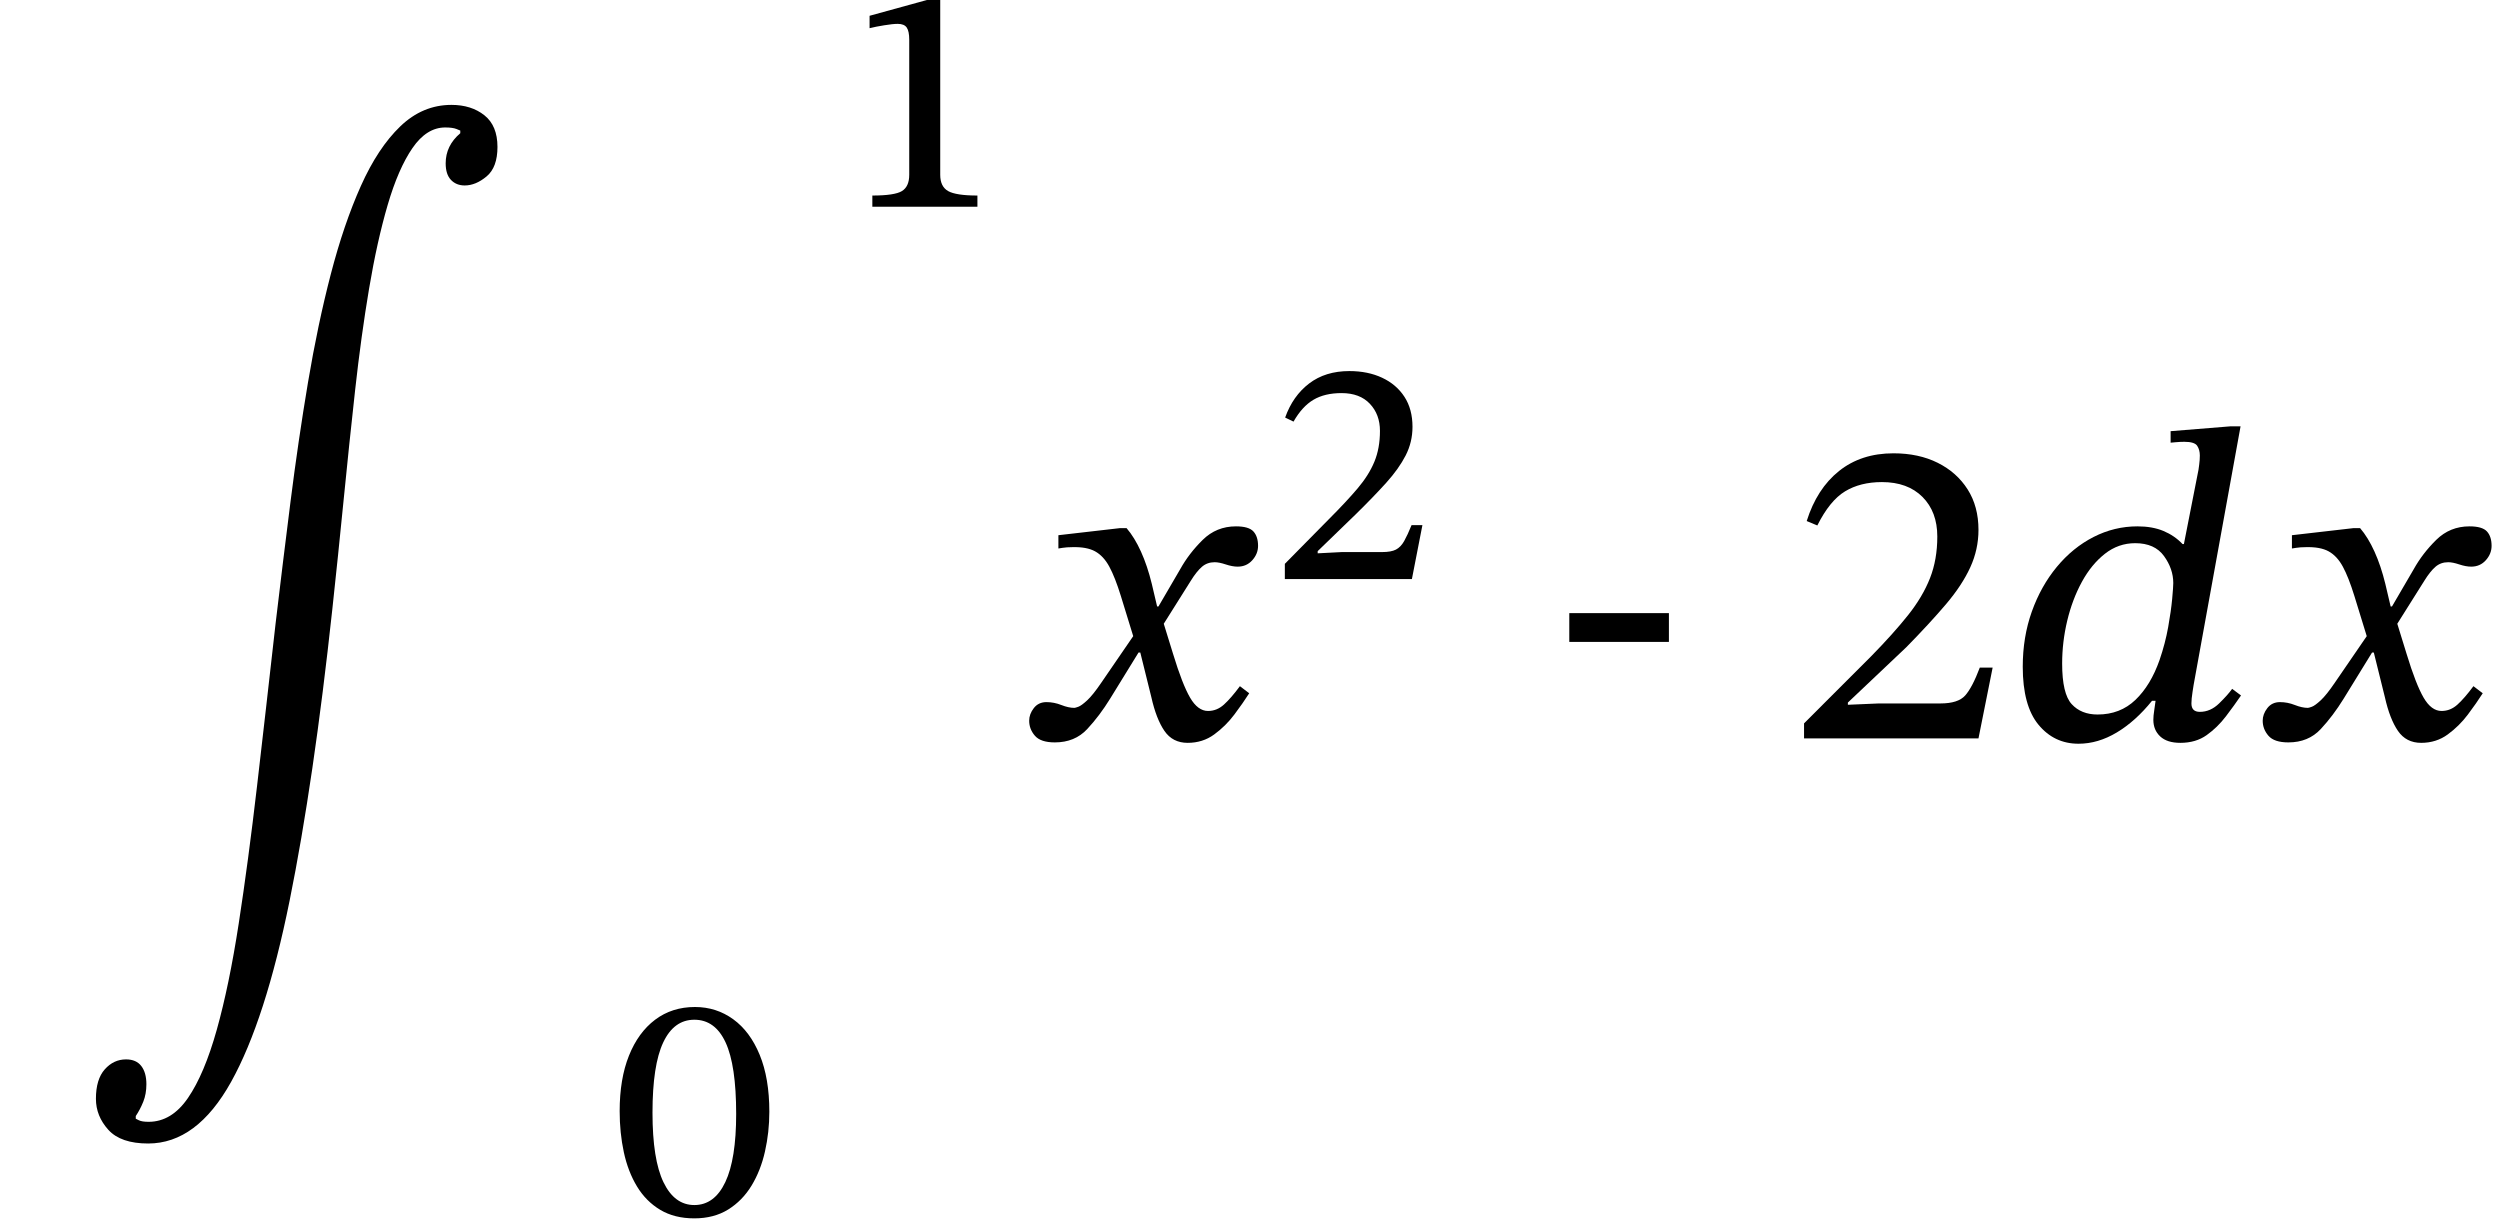
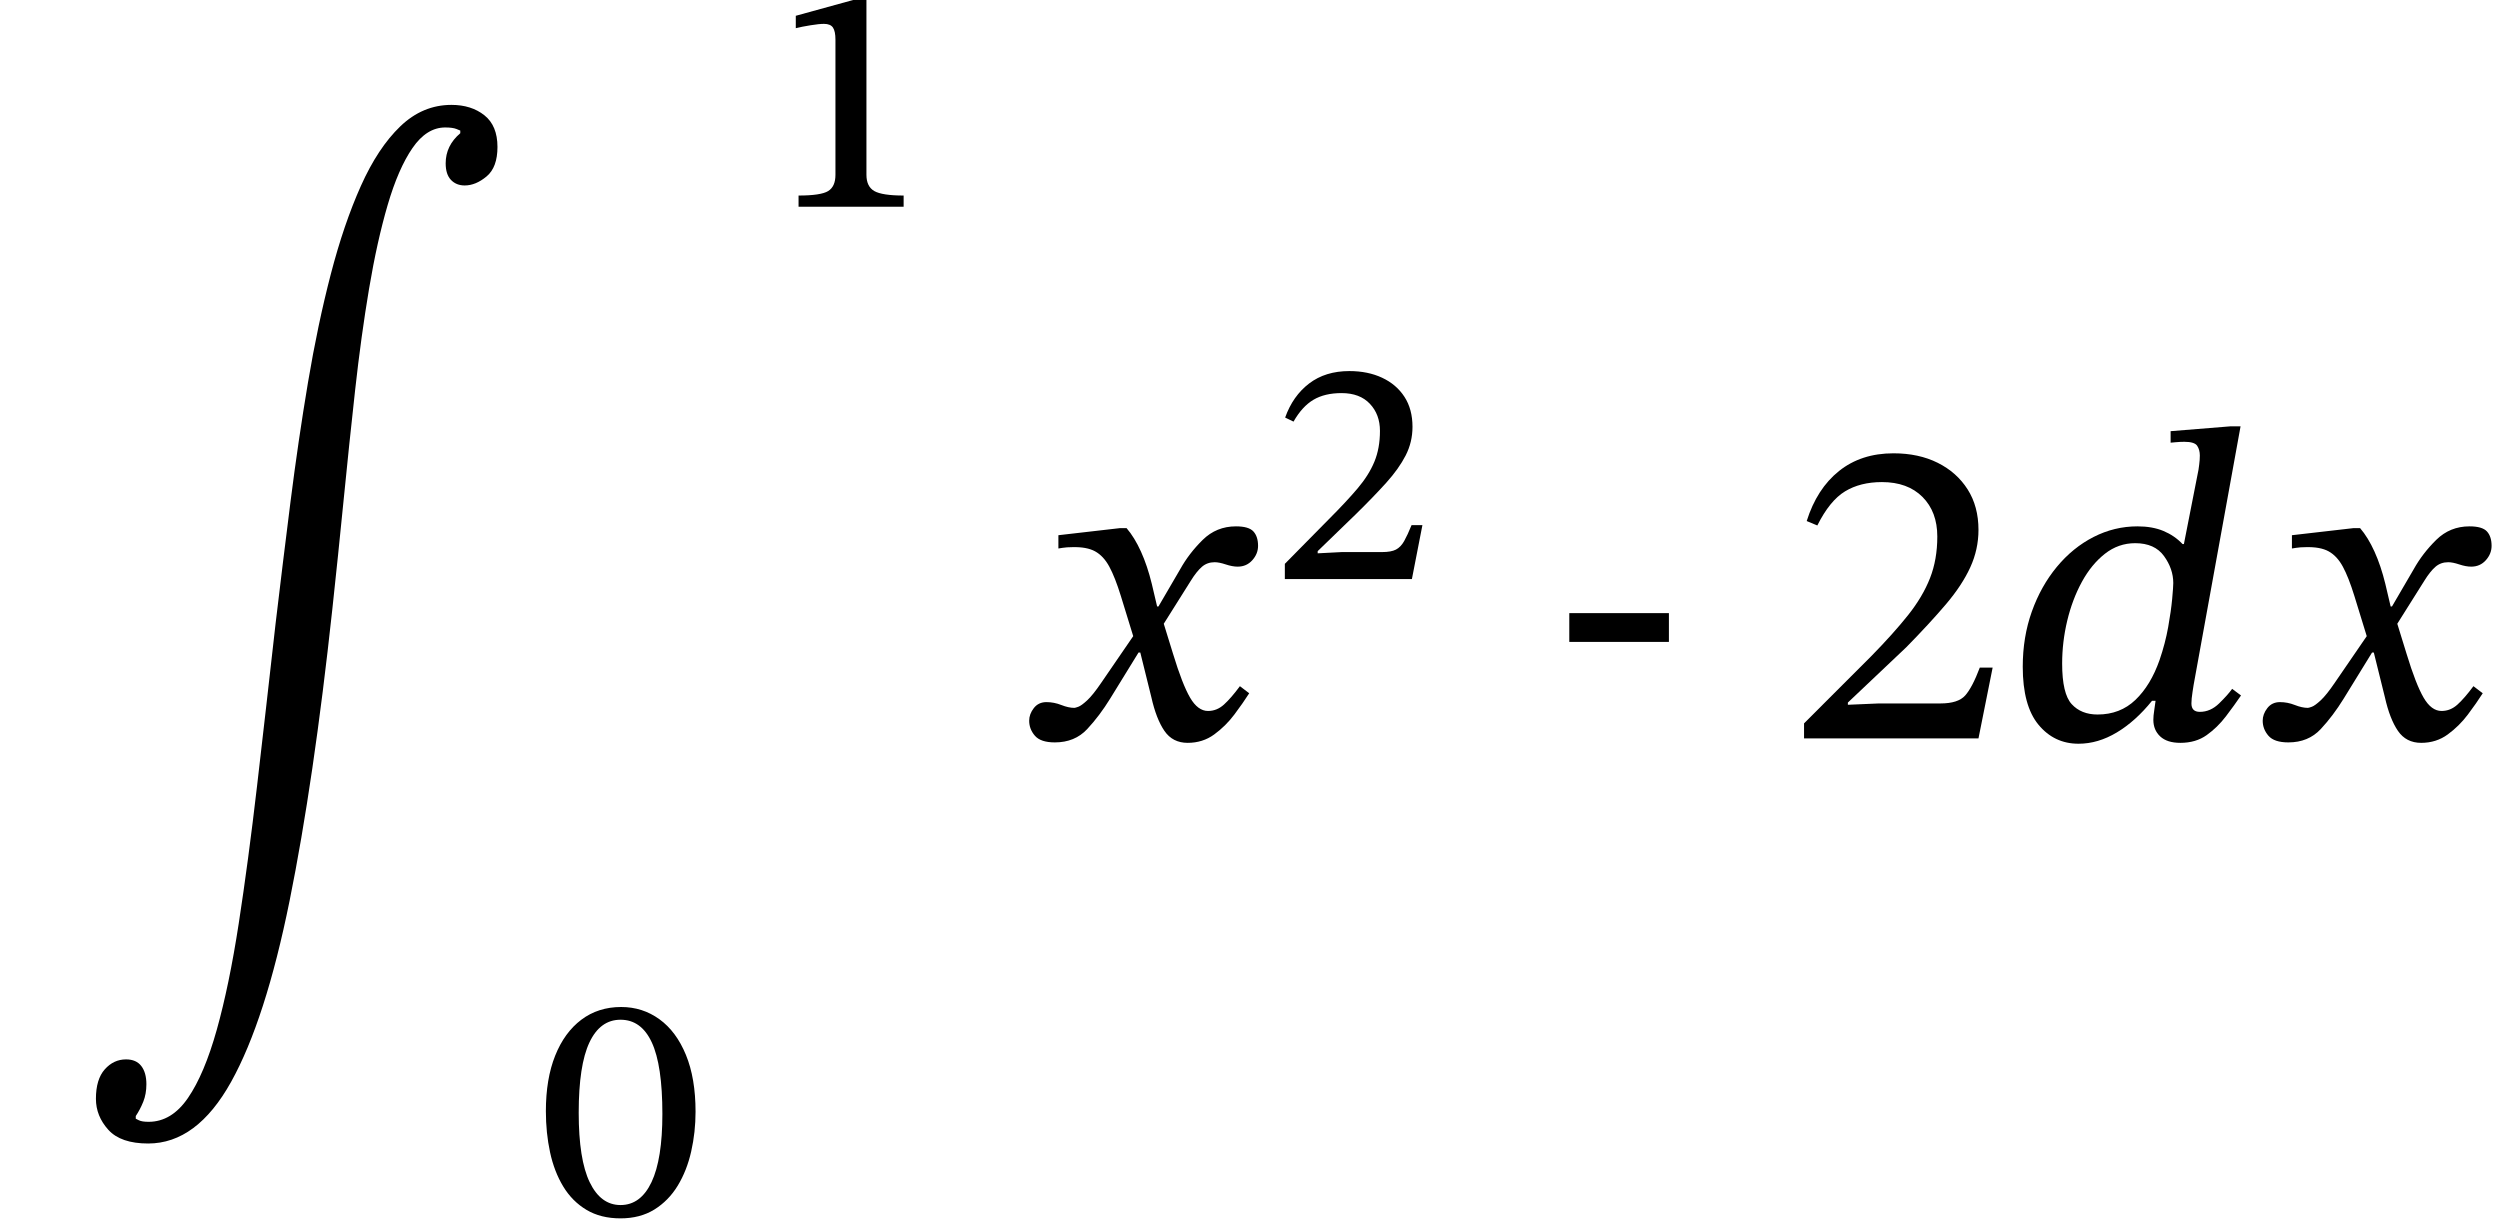
<svg xmlns="http://www.w3.org/2000/svg" width="67.763" height="33.024" viewBox="0 0 67.763 33.024">
  <g fill="#000000">
    <path d="M12.476 3.611L12.476 3.539Q12.476 3.539 12.374 3.497Q12.272 3.455 12.068 3.455Q11.564 3.455 11.18 4.013Q10.796 4.571 10.508 5.555Q10.22 6.539 10.004 7.823Q9.788 9.107 9.626 10.571Q9.464 12.035 9.314 13.553Q9.164 15.071 9.008 16.511Q8.504 21.179 7.85 24.413Q7.196 27.647 6.266 29.321Q5.336 30.995 4.016 30.995Q3.272 30.995 2.936 30.623Q2.6 30.251 2.6 29.783Q2.6 29.255 2.84 28.985Q3.08 28.715 3.416 28.715Q3.692 28.715 3.83 28.895Q3.968 29.075 3.968 29.387Q3.968 29.651 3.884 29.861Q3.8 30.071 3.68 30.251L3.68 30.323Q3.68 30.323 3.764 30.365Q3.848 30.407 4.028 30.407Q4.652 30.407 5.096 29.759Q5.54 29.111 5.876 27.911Q6.212 26.711 6.47 25.037Q6.728 23.363 6.968 21.299Q7.208 19.235 7.472 16.883Q7.664 15.263 7.874 13.601Q8.084 11.939 8.348 10.367Q8.612 8.795 8.966 7.433Q9.32 6.071 9.782 5.039Q10.244 4.007 10.85 3.425Q11.456 2.843 12.236 2.843Q12.776 2.843 13.13 3.125Q13.484 3.407 13.484 3.983Q13.484 4.535 13.19 4.781Q12.896 5.027 12.596 5.027Q12.368 5.027 12.224 4.877Q12.08 4.727 12.08 4.427Q12.08 3.947 12.476 3.611Z" />
-     <path d="M26.493 5.603L23.645 5.603L23.645 5.3Q24.25 5.3 24.447 5.179Q24.645 5.057 24.645 4.738L24.645 1.075Q24.645 0.848 24.578 0.748Q24.51 0.647 24.334 0.647Q24.2 0.647 23.969 0.685Q23.738 0.722 23.57 0.764L23.57 0.428L25.124 0L25.485 0L25.485 4.738Q25.485 5.057 25.699 5.179Q25.913 5.3 26.493 5.3Z" />
-     <path d="M20.853 30.134Q20.853 30.689 20.735 31.21Q20.618 31.73 20.37 32.138Q20.122 32.545 19.736 32.785Q19.349 33.024 18.82 33.024Q18.282 33.024 17.896 32.793Q17.51 32.562 17.266 32.159Q17.022 31.756 16.909 31.231Q16.796 30.706 16.796 30.118Q16.796 29.244 17.048 28.614Q17.3 27.984 17.757 27.64Q18.215 27.295 18.837 27.295Q19.416 27.295 19.874 27.627Q20.332 27.959 20.592 28.593Q20.853 29.227 20.853 30.134ZM19.954 30.193Q19.954 28.874 19.668 28.257Q19.383 27.64 18.82 27.64Q18.266 27.64 17.976 28.257Q17.686 28.874 17.686 30.16Q17.686 31.428 17.984 32.045Q18.282 32.663 18.82 32.663Q19.366 32.663 19.66 32.041Q19.954 31.42 19.954 30.193Z" />
+     <path d="M24.493 5.603L21.645 5.603L21.645 5.3Q22.25 5.3 22.447 5.179Q22.645 5.057 22.645 4.738L22.645 1.075Q22.645 0.848 22.578 0.748Q22.51 0.647 22.334 0.647Q22.2 0.647 21.969 0.685Q21.738 0.722 21.57 0.764L21.57 0.428L23.124 0L23.485 0L23.485 4.738Q23.485 5.057 23.699 5.179Q23.913 5.3 24.493 5.3Z" />
+     <path d="M18.853 30.134Q18.853 30.689 18.735 31.21Q18.618 31.73 18.37 32.138Q18.122 32.545 17.736 32.785Q17.349 33.024 16.82 33.024Q16.282 33.024 15.896 32.793Q15.51 32.562 15.266 32.159Q15.022 31.756 14.909 31.231Q14.796 30.706 14.796 30.118Q14.796 29.244 15.048 28.614Q15.3 27.984 15.757 27.64Q16.215 27.295 16.837 27.295Q17.416 27.295 17.874 27.627Q18.332 27.959 18.592 28.593Q18.853 29.227 18.853 30.134ZM17.954 30.193Q17.954 28.874 17.668 28.257Q17.383 27.64 16.82 27.64Q16.266 27.64 15.976 28.257Q15.686 28.874 15.686 30.16Q15.686 31.428 15.984 32.045Q16.282 32.663 16.82 32.663Q17.366 32.663 17.66 32.041Q17.954 31.42 17.954 30.193Z" />
    <path d="M31.4 16.439L31.988 15.431Q32.228 14.999 32.6 14.633Q32.972 14.267 33.5 14.267Q33.848 14.267 33.974 14.405Q34.1 14.543 34.1 14.795Q34.1 15.011 33.944 15.185Q33.788 15.359 33.548 15.359Q33.404 15.359 33.224 15.299Q33.044 15.239 32.924 15.239Q32.72 15.239 32.576 15.365Q32.432 15.491 32.276 15.743L31.544 16.907L31.796 17.723Q32.048 18.551 32.258 18.911Q32.468 19.271 32.744 19.271Q32.984 19.271 33.176 19.097Q33.368 18.923 33.608 18.599L33.86 18.791Q33.692 19.055 33.458 19.367Q33.224 19.679 32.912 19.907Q32.6 20.135 32.192 20.135Q31.784 20.135 31.562 19.811Q31.34 19.487 31.208 18.899L30.908 17.687L30.86 17.687L30.092 18.935Q29.804 19.403 29.468 19.763Q29.132 20.123 28.592 20.123Q28.208 20.123 28.052 19.943Q27.896 19.763 27.896 19.535Q27.896 19.355 28.022 19.193Q28.148 19.031 28.364 19.031Q28.568 19.031 28.766 19.109Q28.964 19.187 29.12 19.187Q29.144 19.187 29.228 19.157Q29.312 19.127 29.468 18.983Q29.624 18.839 29.852 18.503L30.716 17.243L30.38 16.151Q30.224 15.647 30.068 15.359Q29.912 15.071 29.684 14.945Q29.456 14.819 29.06 14.831Q28.916 14.831 28.802 14.849Q28.688 14.867 28.688 14.867L28.688 14.507L30.356 14.315L30.536 14.315Q30.752 14.567 30.926 14.951Q31.1 15.335 31.22 15.827L31.364 16.439Z" />
    <path d="M38.555 14.233L38.27 15.695L34.826 15.695L34.826 15.283L36.018 14.074Q36.489 13.603 36.795 13.242Q37.102 12.881 37.253 12.515Q37.404 12.15 37.404 11.68Q37.404 11.234 37.131 10.945Q36.858 10.655 36.363 10.655Q35.909 10.655 35.603 10.835Q35.296 11.016 35.061 11.428L34.834 11.318Q35.044 10.73 35.485 10.394Q35.926 10.058 36.573 10.058Q37.077 10.058 37.463 10.239Q37.85 10.42 38.068 10.756Q38.286 11.092 38.286 11.57Q38.286 11.982 38.102 12.343Q37.917 12.704 37.577 13.082Q37.236 13.46 36.766 13.922L35.716 14.939L35.716 14.998L36.371 14.964L37.463 14.964Q37.707 14.964 37.837 14.897Q37.967 14.83 38.06 14.666Q38.152 14.502 38.261 14.233Z" />
    <path d="M45.236 17.399L42.536 17.399L42.536 16.619L45.236 16.619Z" />
    <path d="M54.011 18.095L53.627 20.015L48.899 20.015L48.899 19.607L50.723 17.783Q51.323 17.171 51.719 16.673Q52.115 16.175 52.313 15.671Q52.511 15.167 52.511 14.543Q52.511 13.871 52.109 13.469Q51.707 13.067 51.011 13.067Q50.423 13.067 50.009 13.319Q49.595 13.571 49.259 14.243L48.971 14.123Q49.247 13.247 49.847 12.767Q50.447 12.287 51.323 12.287Q52.007 12.287 52.523 12.545Q53.039 12.803 53.333 13.265Q53.627 13.727 53.627 14.363Q53.627 14.891 53.405 15.377Q53.183 15.863 52.745 16.379Q52.307 16.895 51.671 17.543L50.087 19.043L50.087 19.103L50.927 19.067L52.595 19.067Q53.075 19.067 53.267 18.851Q53.459 18.635 53.663 18.095Z" />
    <path d="M60.731 11.555L59.459 18.563Q59.459 18.563 59.429 18.755Q59.399 18.947 59.399 19.067Q59.399 19.295 59.627 19.295Q59.915 19.295 60.149 19.067Q60.383 18.839 60.503 18.671L60.743 18.851Q60.563 19.115 60.335 19.415Q60.107 19.715 59.813 19.925Q59.519 20.135 59.099 20.135Q58.739 20.135 58.553 19.961Q58.367 19.787 58.367 19.511Q58.367 19.403 58.391 19.253Q58.415 19.103 58.427 18.995L58.331 18.995Q57.887 19.547 57.377 19.853Q56.867 20.159 56.339 20.159Q55.679 20.159 55.253 19.643Q54.827 19.127 54.827 18.071Q54.827 17.267 55.073 16.577Q55.319 15.887 55.751 15.365Q56.183 14.843 56.747 14.555Q57.311 14.267 57.935 14.267Q58.343 14.267 58.643 14.393Q58.943 14.519 59.159 14.747L59.195 14.747L59.591 12.731Q59.591 12.731 59.609 12.599Q59.627 12.467 59.627 12.347Q59.627 12.191 59.555 12.083Q59.483 11.975 59.207 11.975Q59.099 11.975 58.967 11.987Q58.835 11.999 58.835 11.999L58.835 11.687L60.467 11.555ZM58.535 17.891Q58.691 17.435 58.769 16.997Q58.847 16.559 58.877 16.235Q58.907 15.911 58.907 15.803Q58.907 15.419 58.655 15.071Q58.403 14.723 57.875 14.723Q57.419 14.723 57.053 15.011Q56.687 15.299 56.429 15.773Q56.171 16.247 56.033 16.823Q55.895 17.399 55.895 17.987Q55.895 18.803 56.153 19.085Q56.411 19.367 56.855 19.367Q57.467 19.367 57.881 18.971Q58.295 18.575 58.535 17.891Z" />
    <path d="M64.835 16.439L65.423 15.431Q65.663 14.999 66.035 14.633Q66.407 14.267 66.935 14.267Q67.283 14.267 67.409 14.405Q67.535 14.543 67.535 14.795Q67.535 15.011 67.379 15.185Q67.223 15.359 66.983 15.359Q66.839 15.359 66.659 15.299Q66.479 15.239 66.359 15.239Q66.155 15.239 66.011 15.365Q65.867 15.491 65.711 15.743L64.979 16.907L65.231 17.723Q65.483 18.551 65.693 18.911Q65.903 19.271 66.179 19.271Q66.419 19.271 66.611 19.097Q66.803 18.923 67.043 18.599L67.295 18.791Q67.127 19.055 66.893 19.367Q66.659 19.679 66.347 19.907Q66.035 20.135 65.627 20.135Q65.219 20.135 64.997 19.811Q64.775 19.487 64.643 18.899L64.343 17.687L64.295 17.687L63.527 18.935Q63.239 19.403 62.903 19.763Q62.567 20.123 62.027 20.123Q61.643 20.123 61.487 19.943Q61.331 19.763 61.331 19.535Q61.331 19.355 61.457 19.193Q61.583 19.031 61.799 19.031Q62.003 19.031 62.201 19.109Q62.399 19.187 62.555 19.187Q62.579 19.187 62.663 19.157Q62.747 19.127 62.903 18.983Q63.059 18.839 63.287 18.503L64.151 17.243L63.815 16.151Q63.659 15.647 63.503 15.359Q63.347 15.071 63.119 14.945Q62.891 14.819 62.495 14.831Q62.351 14.831 62.237 14.849Q62.123 14.867 62.123 14.867L62.123 14.507L63.791 14.315L63.971 14.315Q64.187 14.567 64.361 14.951Q64.535 15.335 64.655 15.827L64.799 16.439Z" />
  </g>
</svg>
